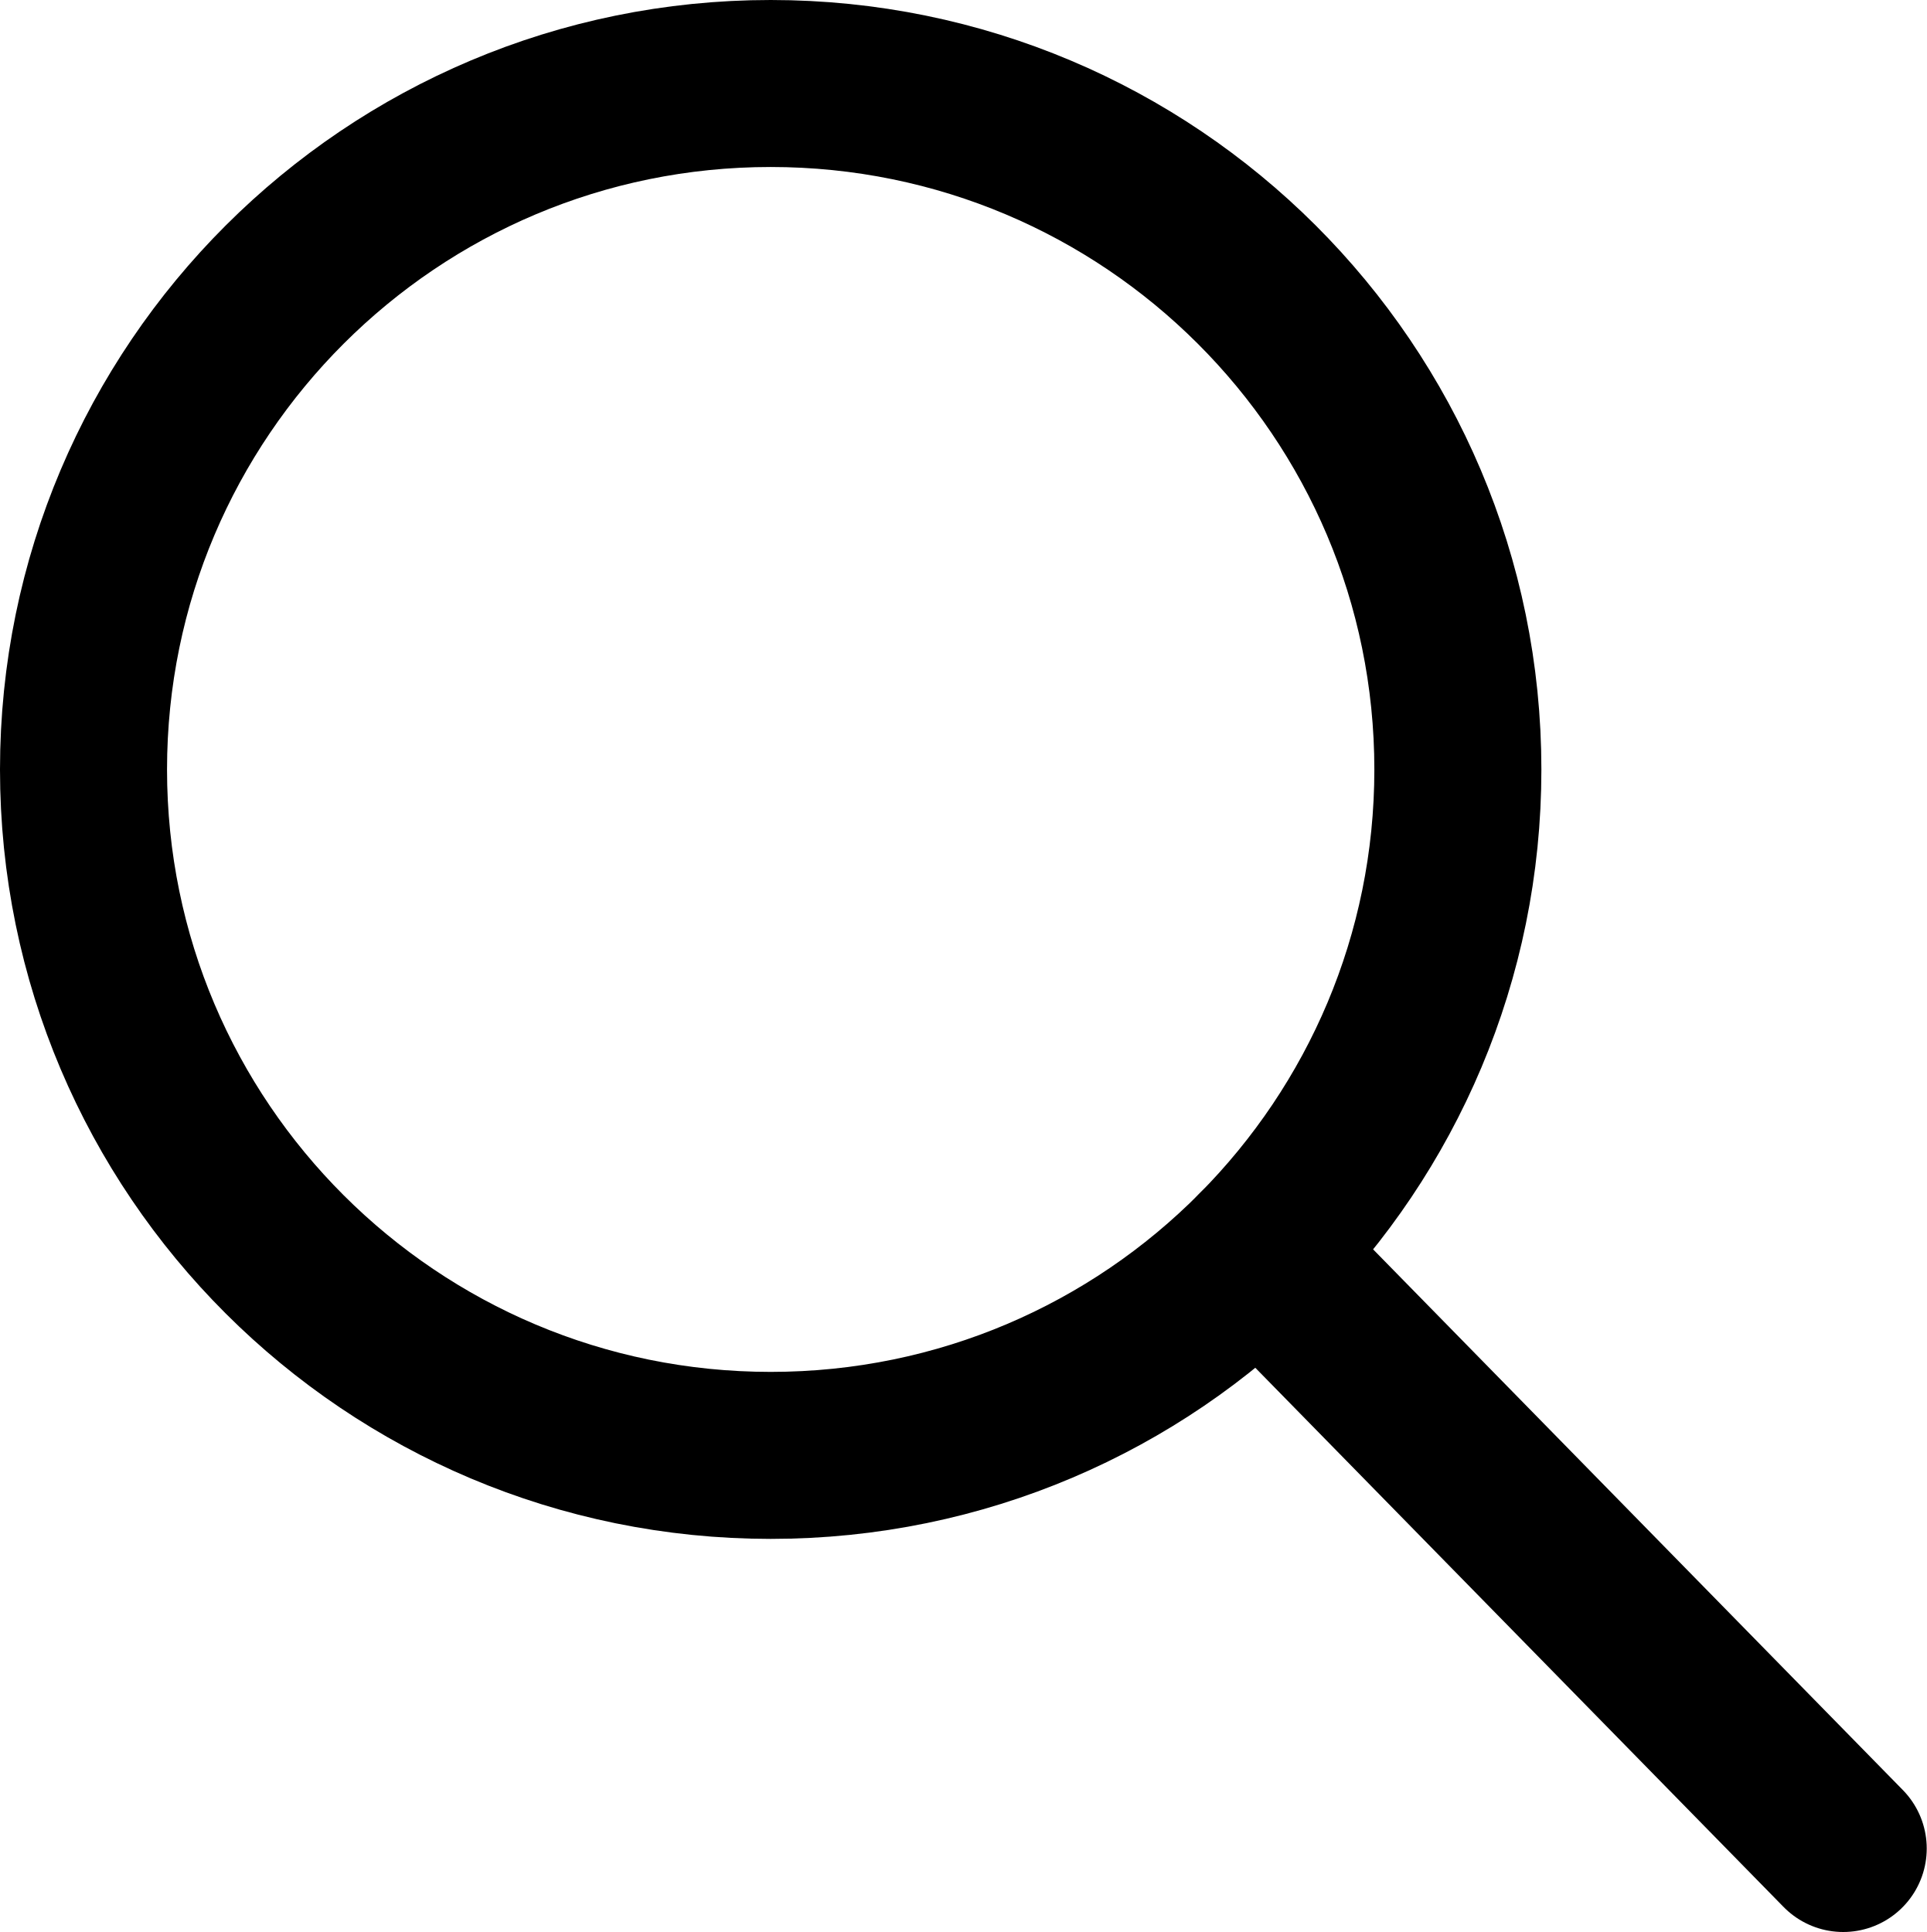
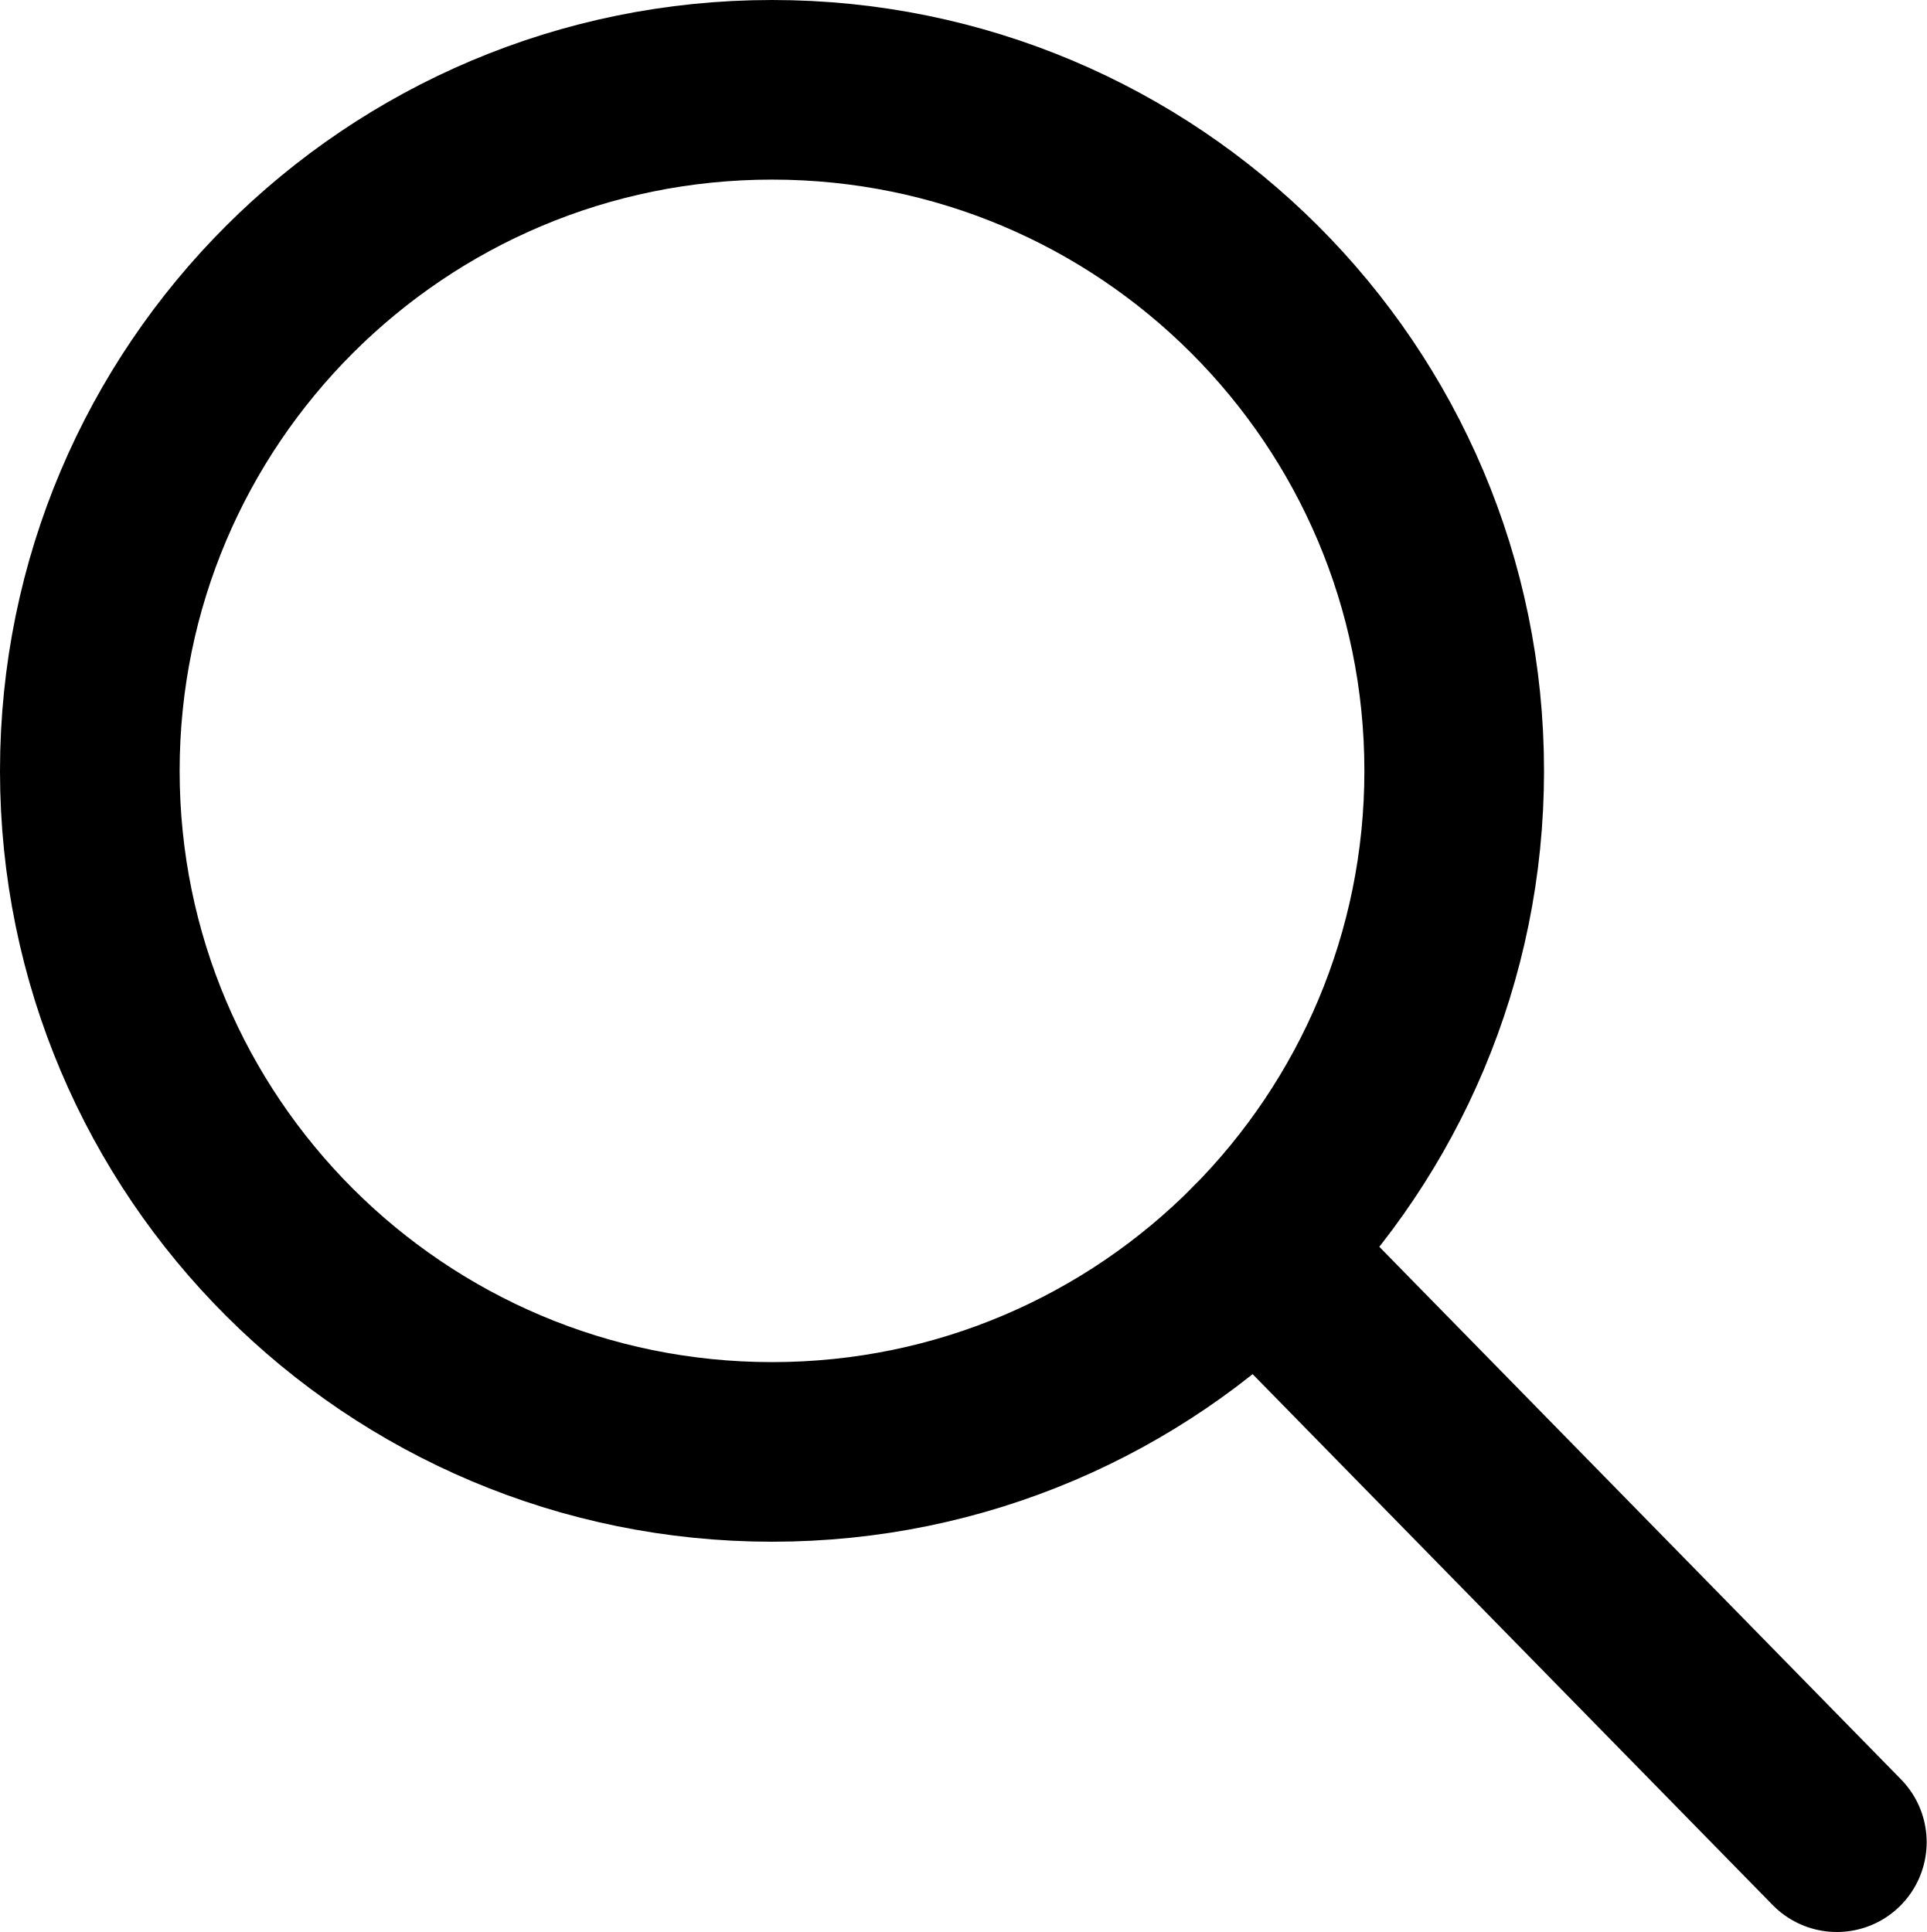
- <svg xmlns="http://www.w3.org/2000/svg" version="1.1" id="Layer_1" x="0px" y="0px" width="11.535px" height="11.569px" viewBox="0 0 11.535 11.569" enable-background="new 0 0 11.535 11.569" xml:space="preserve">
-   <path fill="none" stroke="currentColor" stroke-linecap="round" stroke-linejoin="round" stroke-miterlimit="10" d="M8.728,4.608  c0,1.127-0.455,2.148-1.191,2.89C6.792,8.25,5.757,8.715,4.614,8.715C2.342,8.715,0.5,6.876,0.5,4.608S2.342,0.5,4.614,0.5  S8.728,2.339,8.728,4.608z" />
-   <line fill="none" stroke="currentColor" stroke-linecap="round" stroke-linejoin="round" stroke-miterlimit="10" x1="11.035" y1="11.069" x2="7.537" y2="7.498" />
+ <svg xmlns="http://www.w3.org/2000/svg" version="1.1" id="Layer_1" x="0px" y="0px" width="10.725px" height="10.757px" viewBox="0 0 10.725 10.757" enable-background="new 0 0 10.725 10.757" xml:space="preserve">
+   <path fill="none" stroke="currentColor" stroke-linecap="round" stroke-linejoin="round" stroke-miterlimit="10" d="M8.095,4.292  c0,1.04-0.42,1.983-1.099,2.668C6.308,7.654,5.353,8.084,4.298,8.084C2.2,8.084,0.5,6.386,0.5,4.292S2.2,0.5,4.298,0.5  S8.095,2.198,8.095,4.292z" />
+   <line fill="none" stroke="currentColor" stroke-linecap="round" stroke-linejoin="round" stroke-miterlimit="10" x1="10.225" y1="10.257" x2="6.996" y2="6.96" />
</svg>
